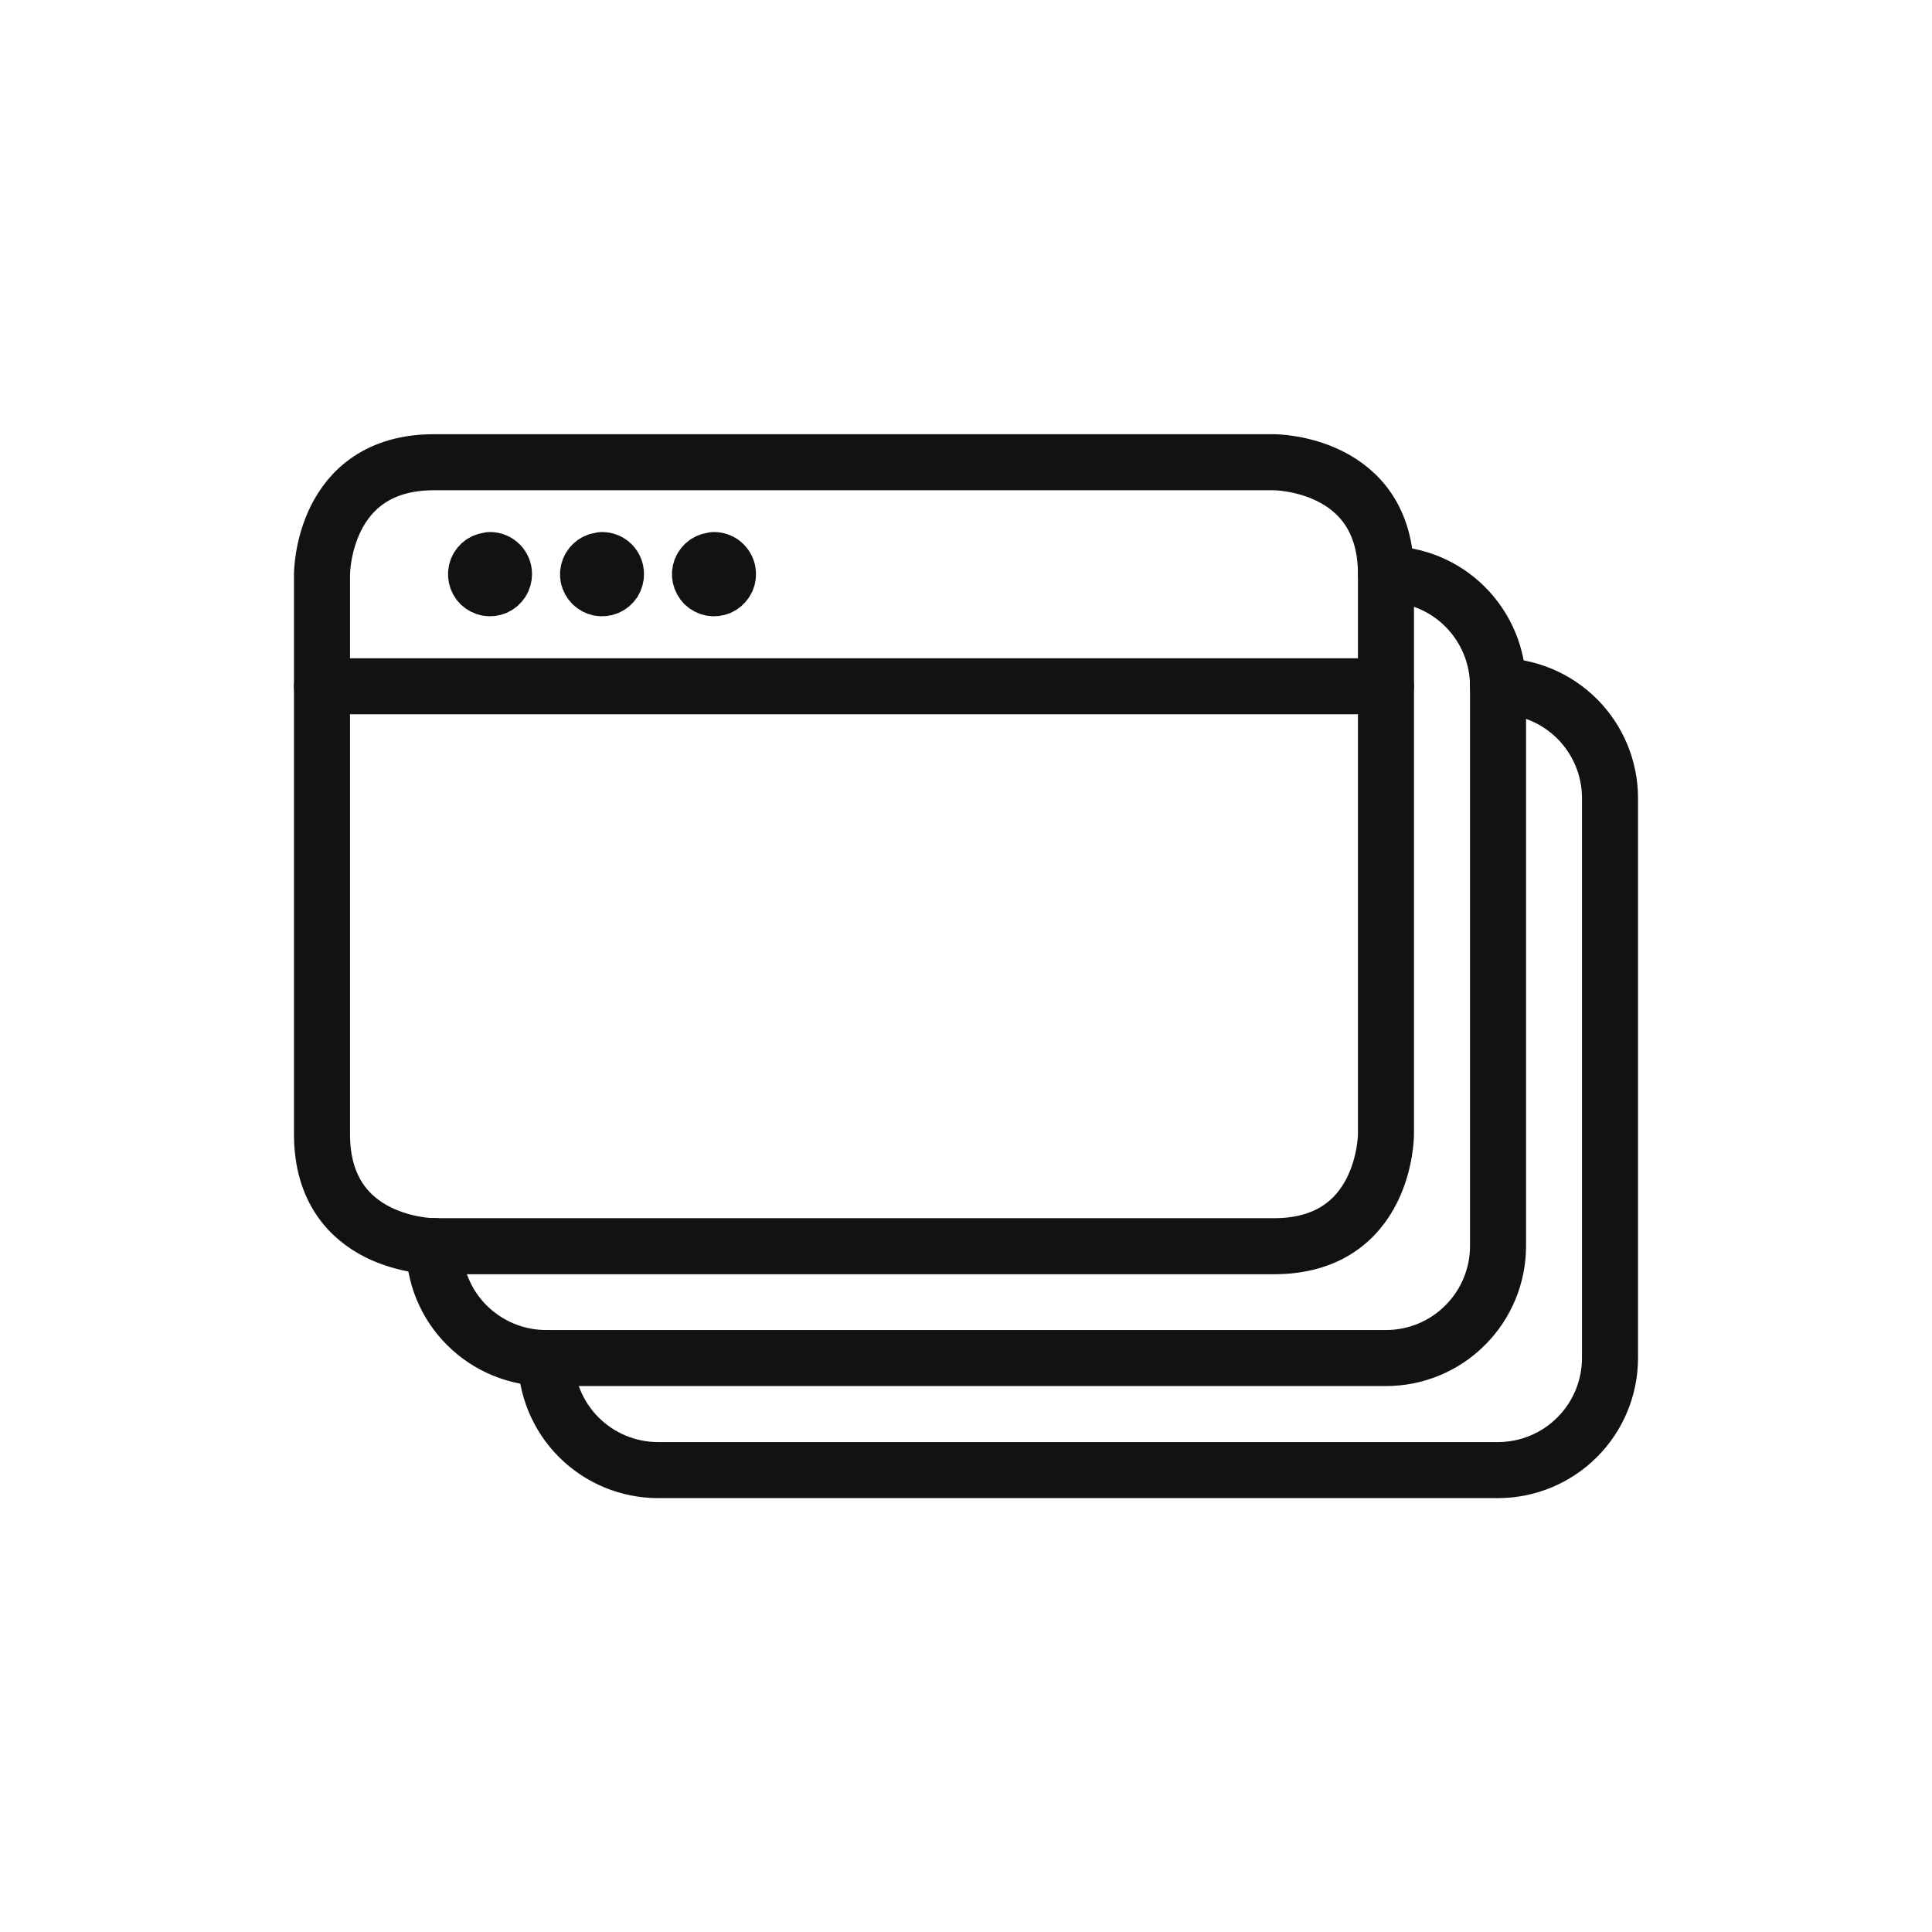
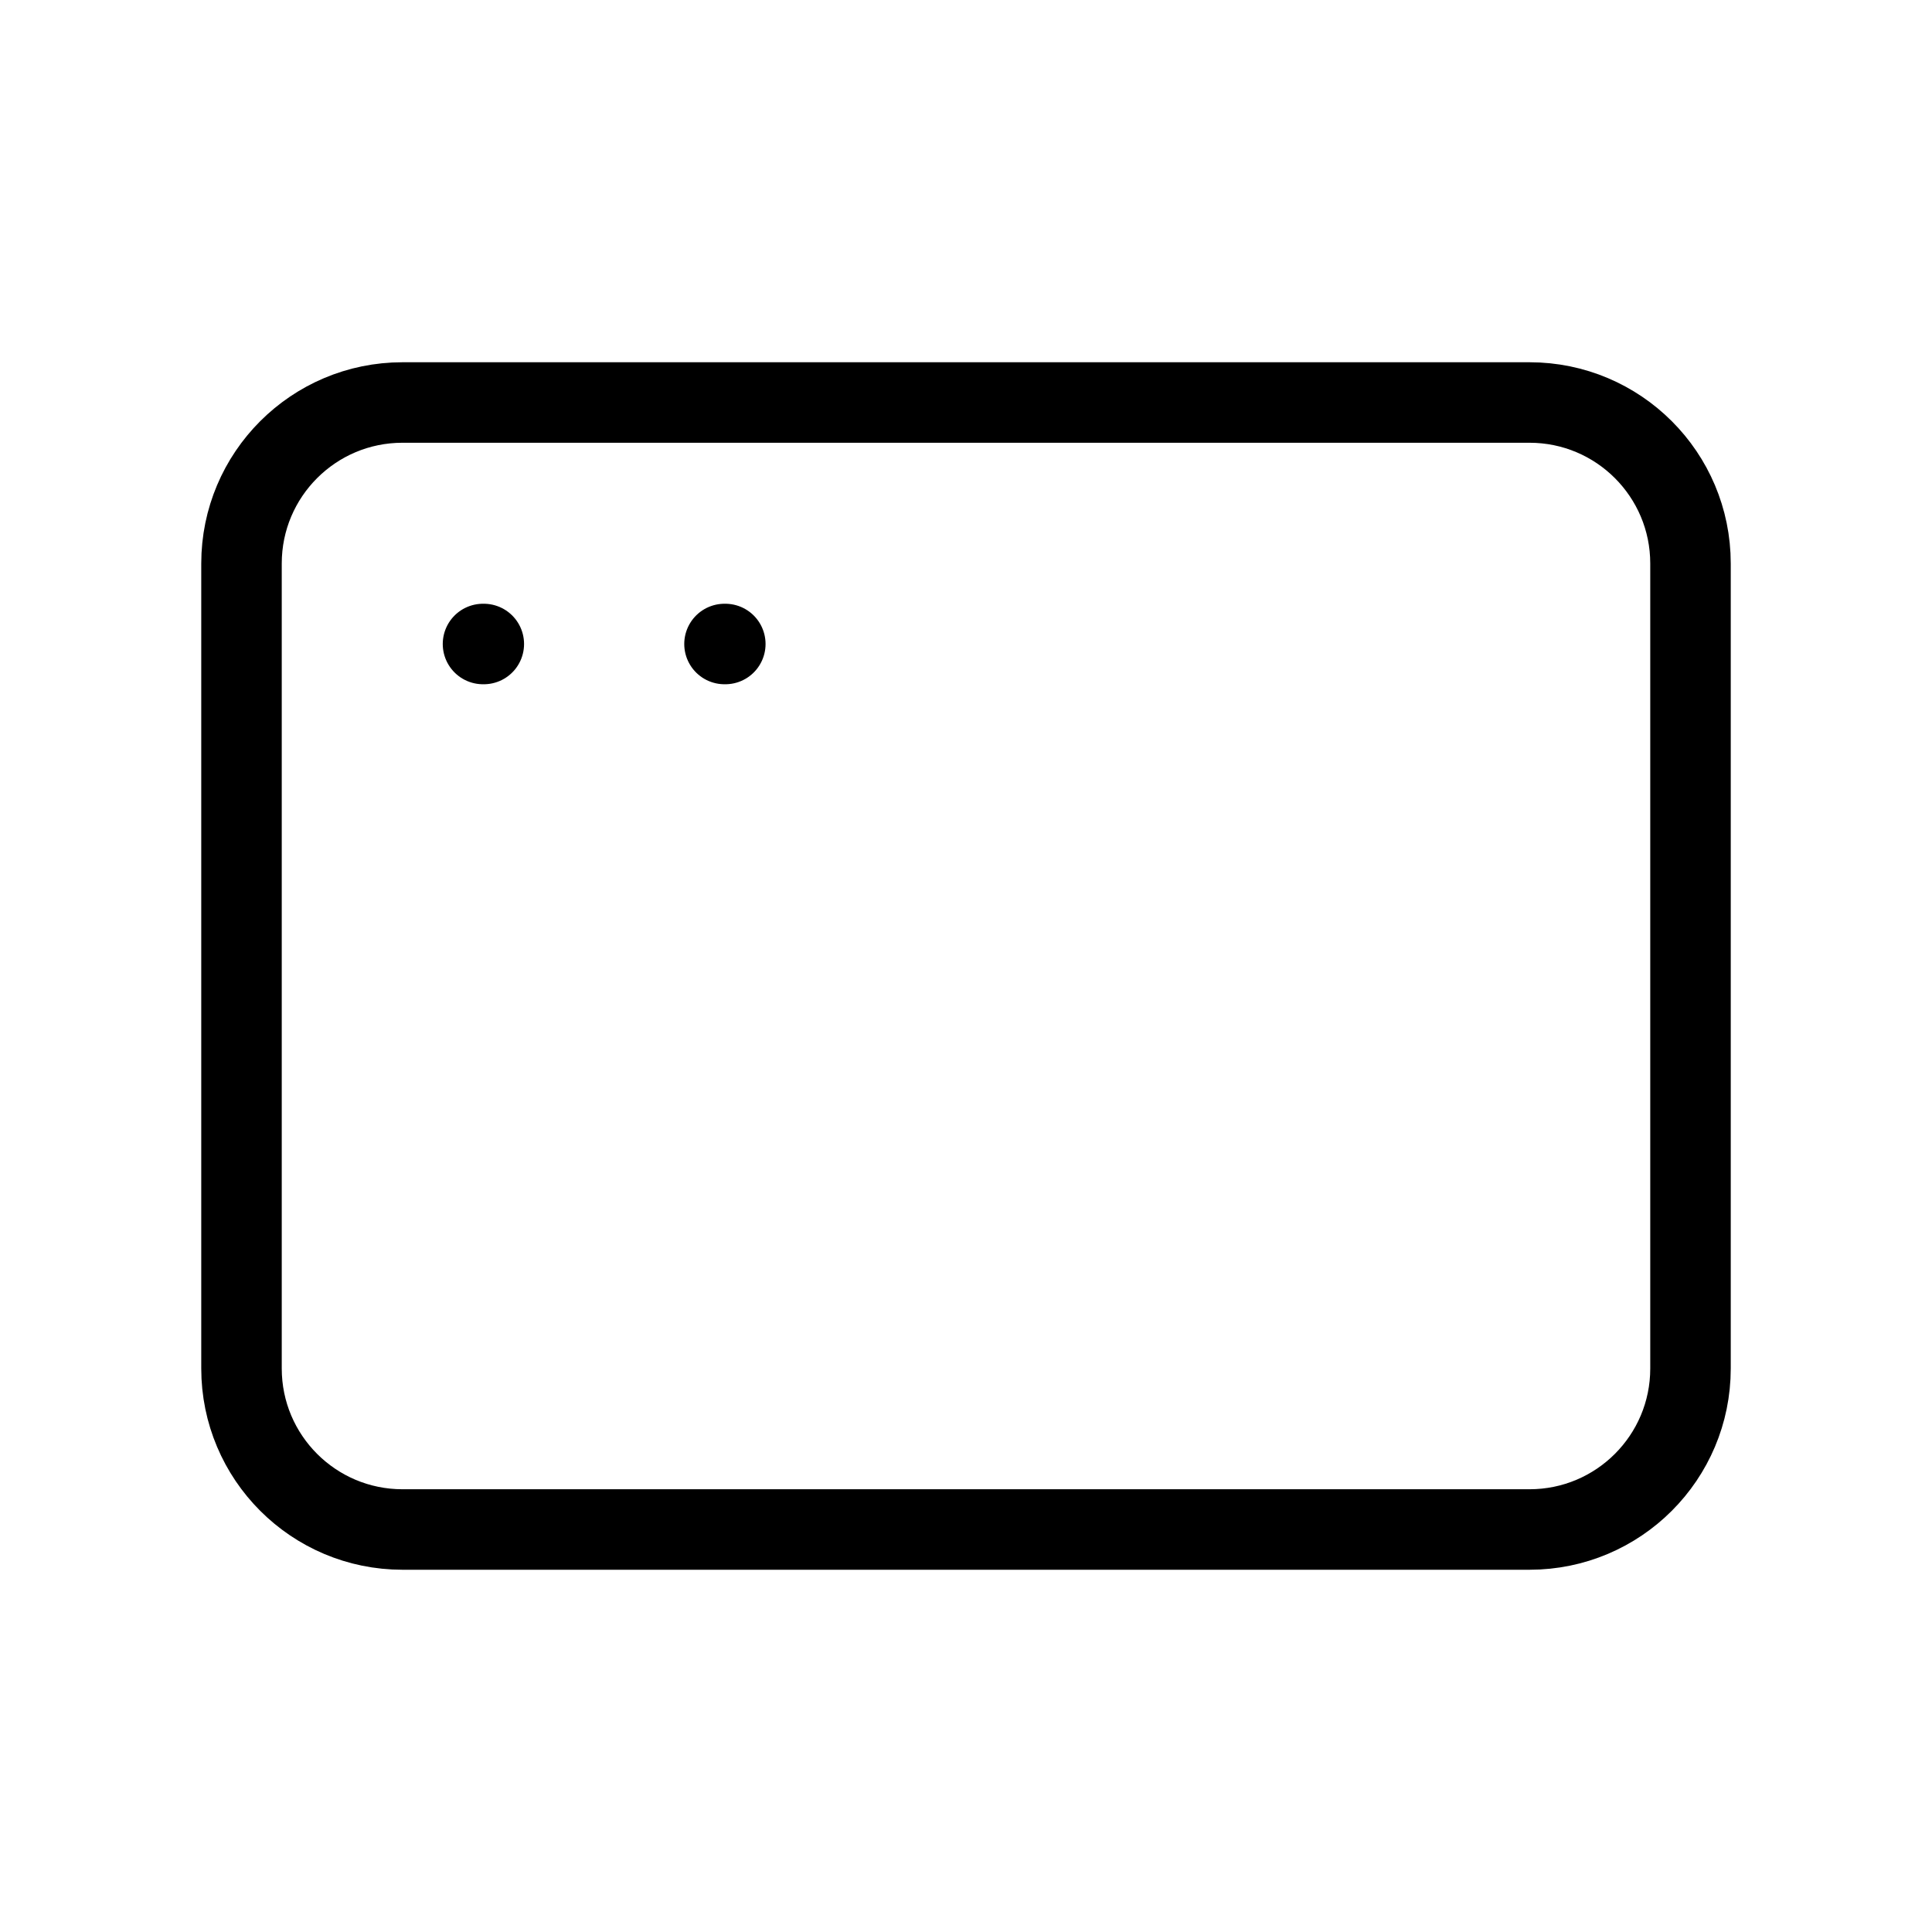
- <svg xmlns="http://www.w3.org/2000/svg" width="24" height="24" viewBox="0 0 24 24" fill="none">
-   <path d="M4 8.525H17.217" stroke="#121212" stroke-width="0.696" stroke-linecap="round" stroke-linejoin="round" />
-   <path d="M6.087 6.96C6.052 6.96 6.019 6.97 5.99 6.989C5.961 7.009 5.939 7.036 5.926 7.068C5.913 7.1 5.91 7.135 5.917 7.169C5.924 7.202 5.94 7.233 5.965 7.258C5.99 7.282 6.021 7.298 6.055 7.305C6.089 7.311 6.124 7.307 6.155 7.294C6.187 7.28 6.214 7.257 6.233 7.228C6.252 7.199 6.261 7.165 6.261 7.131C6.261 7.085 6.243 7.041 6.21 7.008C6.177 6.975 6.133 6.957 6.087 6.957" stroke="#121212" stroke-width="0.696" stroke-linecap="round" stroke-linejoin="round" />
-   <path d="M7.479 6.96C7.444 6.96 7.41 6.97 7.382 6.989C7.353 7.009 7.331 7.036 7.318 7.068C7.305 7.1 7.301 7.135 7.308 7.169C7.315 7.202 7.332 7.233 7.357 7.258C7.381 7.282 7.412 7.298 7.446 7.305C7.48 7.311 7.515 7.307 7.547 7.294C7.579 7.28 7.606 7.257 7.625 7.228C7.643 7.199 7.653 7.165 7.652 7.131C7.652 7.085 7.634 7.041 7.602 7.008C7.569 6.975 7.525 6.957 7.479 6.957" stroke="#121212" stroke-width="0.696" stroke-linecap="round" stroke-linejoin="round" />
-   <path d="M8.869 6.96C8.835 6.96 8.801 6.97 8.772 6.989C8.744 7.009 8.721 7.036 8.708 7.068C8.695 7.1 8.692 7.135 8.699 7.169C8.706 7.202 8.723 7.233 8.747 7.258C8.772 7.282 8.803 7.298 8.837 7.305C8.871 7.311 8.906 7.307 8.938 7.294C8.969 7.28 8.996 7.257 9.015 7.228C9.034 7.199 9.044 7.165 9.043 7.131C9.043 7.085 9.025 7.041 8.992 7.008C8.96 6.975 8.915 6.957 8.869 6.957" stroke="#121212" stroke-width="0.696" stroke-linecap="round" stroke-linejoin="round" />
-   <path d="M5.391 5.742H15.826C15.826 5.742 17.217 5.742 17.217 7.133V14.09C17.217 14.09 17.217 15.481 15.826 15.481H5.391C5.391 15.481 4 15.481 4 14.09V7.133C4 7.133 4 5.742 5.391 5.742Z" stroke="#121212" stroke-width="0.696" stroke-linecap="round" stroke-linejoin="round" />
-   <path d="M17.218 7.131C17.587 7.131 17.941 7.277 18.201 7.538C18.462 7.799 18.609 8.153 18.609 8.522V15.479C18.609 15.848 18.462 16.202 18.201 16.462C17.941 16.723 17.587 16.87 17.218 16.87H6.783C6.414 16.87 6.06 16.723 5.799 16.462C5.538 16.202 5.392 15.848 5.392 15.479" stroke="#121212" stroke-width="0.696" stroke-linecap="round" stroke-linejoin="round" />
-   <path d="M18.608 8.522C18.977 8.522 19.331 8.669 19.592 8.93C19.853 9.191 20 9.545 20 9.914V16.87C20 17.239 19.853 17.593 19.592 17.854C19.331 18.115 18.977 18.262 18.608 18.262H8.174C7.805 18.262 7.451 18.115 7.19 17.854C6.929 17.593 6.782 17.239 6.782 16.87" stroke="#121212" stroke-width="0.696" stroke-linecap="round" stroke-linejoin="round" />
+ <svg xmlns="http://www.w3.org/2000/svg" width="24" height="24" viewBox="0 0 24 24" fill="none" stroke="currentColor" stroke-width="1" stroke-linecap="round" stroke-linejoin="round" class="icon icon-tabler icons-tabler-outline icon-tabler-app-window">
+   <path stroke="none" d="M0 0h24v24H0z" fill="none" />
+   <path d="M3 5m0 2a2 2 0 0 1 2 -2h14a2 2 0 0 1 2 2v10a2 2 0 0 1 -2 2h-14a2 2 0 0 1 -2 -2z" />
+   <path d="M6 8h.01" />
+   <path d="M9 8h.01" />
</svg>
